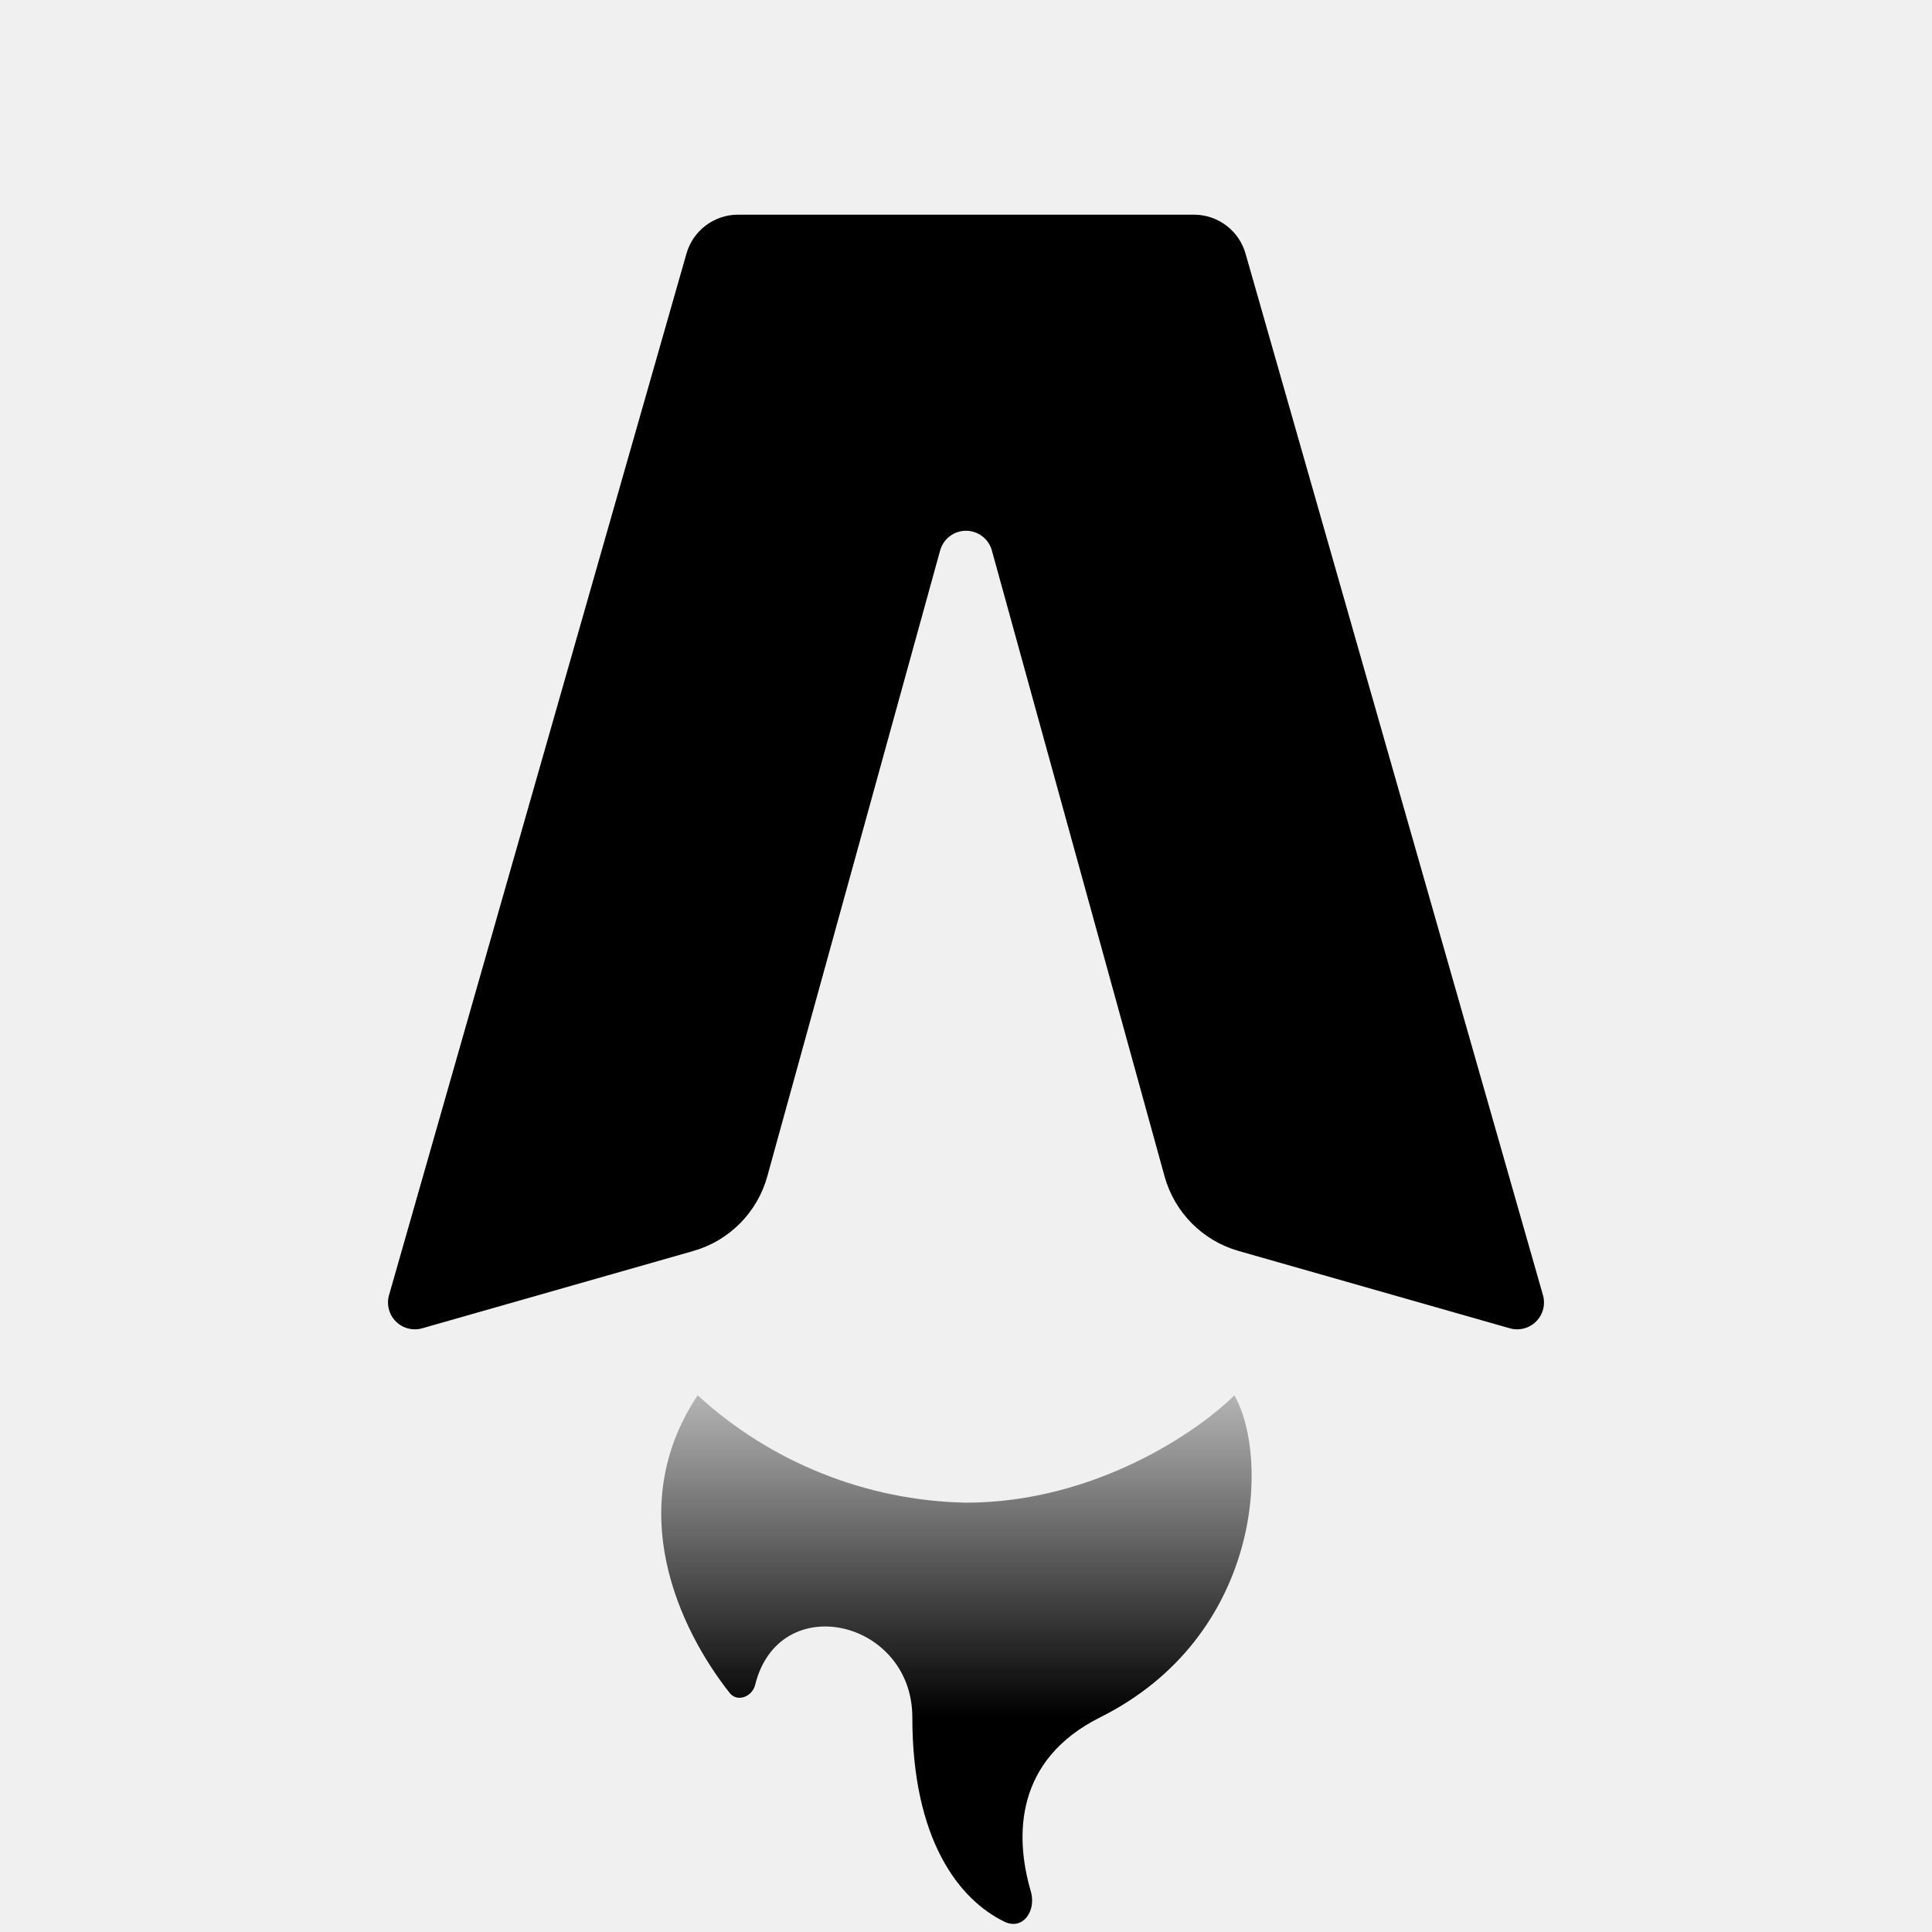
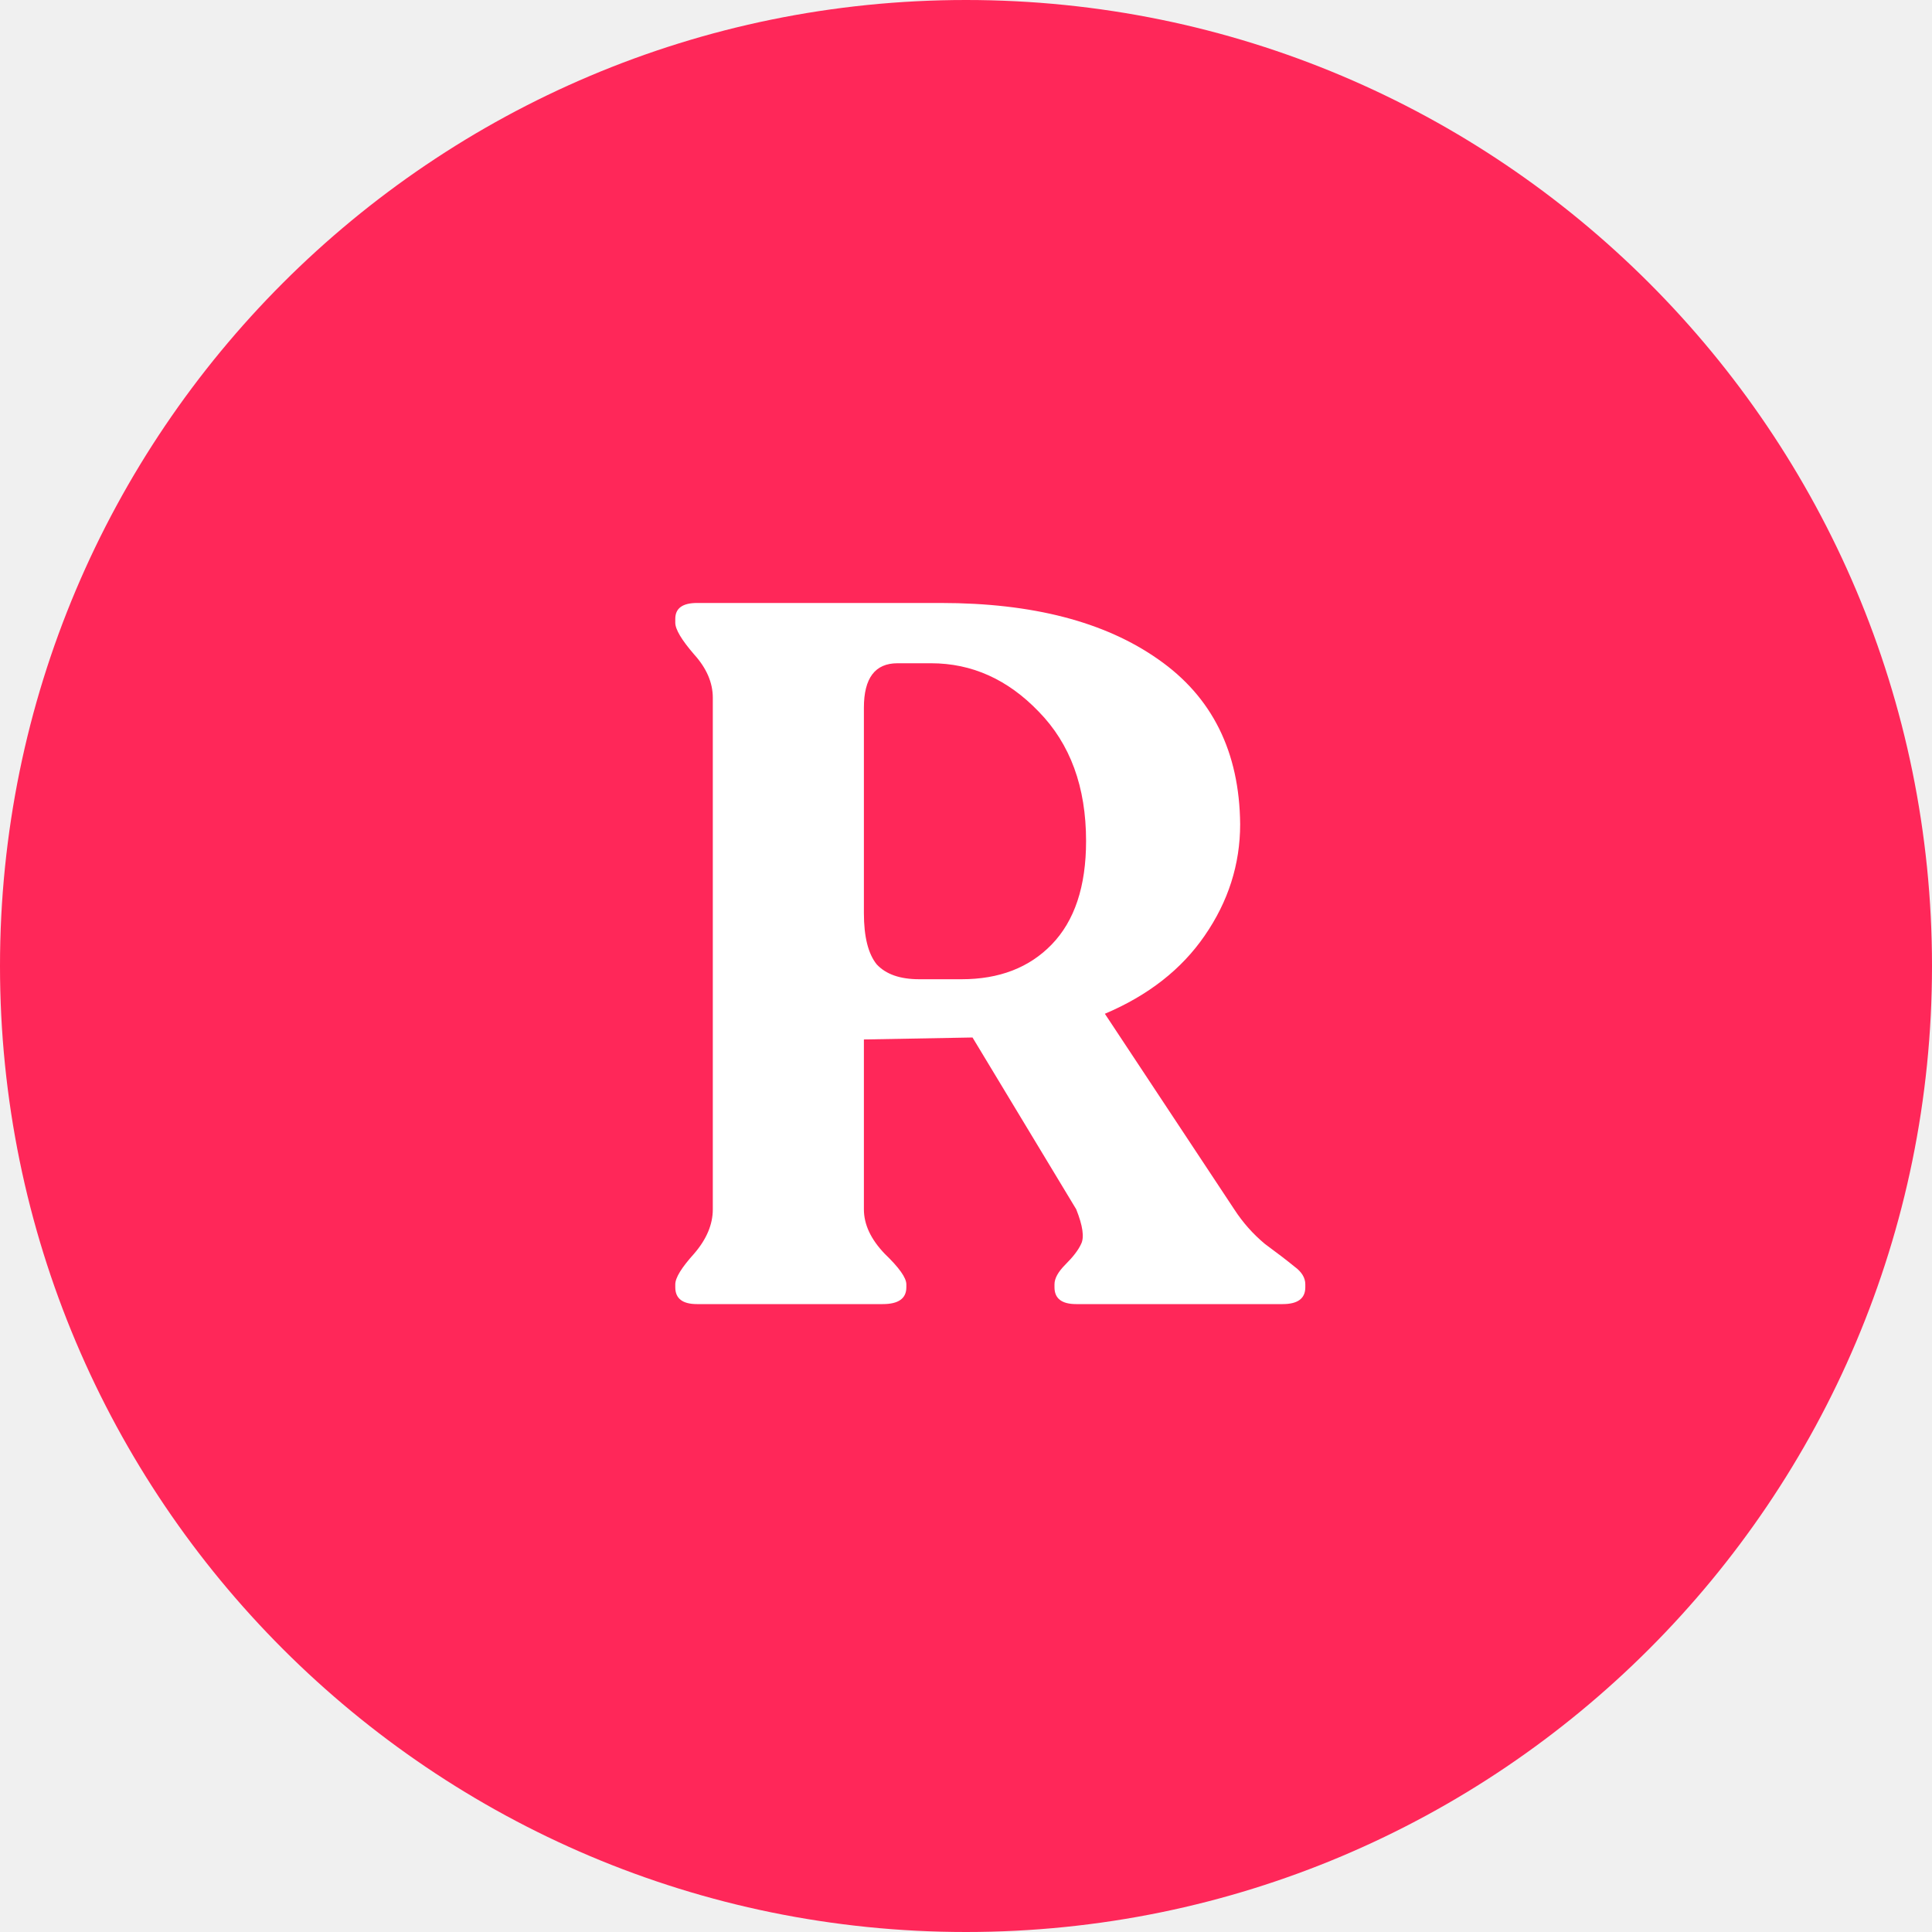
- <svg xmlns="http://www.w3.org/2000/svg" fill="none" viewBox="0 0 36 36">
-   <path fill="#000" d="M22.25 4h-8.5a1 1 0 0 0-.96.73l-5.54 19.4a.5.5 0 0 0 .62.62l5.05-1.44a2 2 0 0 0 1.38-1.4l3.22-11.66a.5.5 0 0 1 .96 0l3.22 11.67a2 2 0 0 0 1.38 1.39l5.05 1.44a.5.5 0 0 0 .62-.62l-5.54-19.4a1 1 0 0 0-.96-.73Z" />
-   <path fill="url(#gradient)" d="M18 28a7.63 7.63 0 0 1-5-2c-1.4 2.1-.35 4.35.6 5.55.14.17.41.07.47-.15.44-1.8 2.93-1.22 2.93.6 0 2.28.87 3.4 1.72 3.81.34.16.59-.2.49-.56-.31-1.05-.29-2.46 1.29-3.25 3-1.5 3.17-4.83 2.5-6-.67.67-2.6 2-5 2Z" />
-   <defs>
-     <linearGradient id="gradient" x1="16" x2="16" y1="32" y2="24" gradientUnits="userSpaceOnUse">
-       <stop stop-color="#000" />
-       <stop offset="1" stop-color="#000" stop-opacity="0" />
-     </linearGradient>
-   </defs>
-   <style>
-     @media (prefers-color-scheme:dark){:root{filter:invert(100%)}}
-   </style>
+ <svg xmlns="http://www.w3.org/2000/svg" width="40" height="40" viewBox="0 0 40 40" fill="none">
+   <rect width="40" height="40" rx="20" fill="#FF2759" />
+   <path d="M25.553 25.037C25.73 25.31 25.941 25.548 26.187 25.753C26.446 25.944 26.65 26.1 26.8 26.223C26.95 26.332 27.025 26.455 27.025 26.591V26.652C27.025 26.884 26.868 27 26.555 27H22.282C21.982 27 21.832 26.884 21.832 26.652V26.591C21.832 26.468 21.907 26.332 22.057 26.182C22.22 26.019 22.329 25.876 22.384 25.753C22.452 25.617 22.418 25.378 22.282 25.037L20.135 21.48L17.886 21.521V25.037C17.886 25.351 18.029 25.657 18.316 25.957C18.615 26.244 18.765 26.455 18.765 26.591V26.652C18.765 26.884 18.602 27 18.275 27H14.431C14.131 27 13.981 26.884 13.981 26.652V26.591C13.981 26.455 14.111 26.244 14.37 25.957C14.629 25.657 14.758 25.351 14.758 25.037V14.447C14.758 14.134 14.629 13.834 14.37 13.548C14.111 13.248 13.981 13.03 13.981 12.893V12.812C13.981 12.594 14.131 12.484 14.431 12.484H19.481C21.375 12.484 22.875 12.873 23.979 13.65C25.096 14.427 25.662 15.565 25.676 17.064C25.676 17.895 25.43 18.666 24.94 19.374C24.462 20.069 23.774 20.608 22.875 20.989L25.553 25.037ZM19.031 20.274H19.91C20.687 20.274 21.307 20.035 21.771 19.558C22.248 19.068 22.486 18.352 22.486 17.412C22.486 16.294 22.159 15.401 21.505 14.733C20.864 14.066 20.122 13.732 19.276 13.732H18.581C18.118 13.732 17.886 14.038 17.886 14.652V18.904C17.886 19.395 17.975 19.749 18.152 19.967C18.343 20.172 18.636 20.274 19.031 20.274Z" fill="white" />
</svg>
